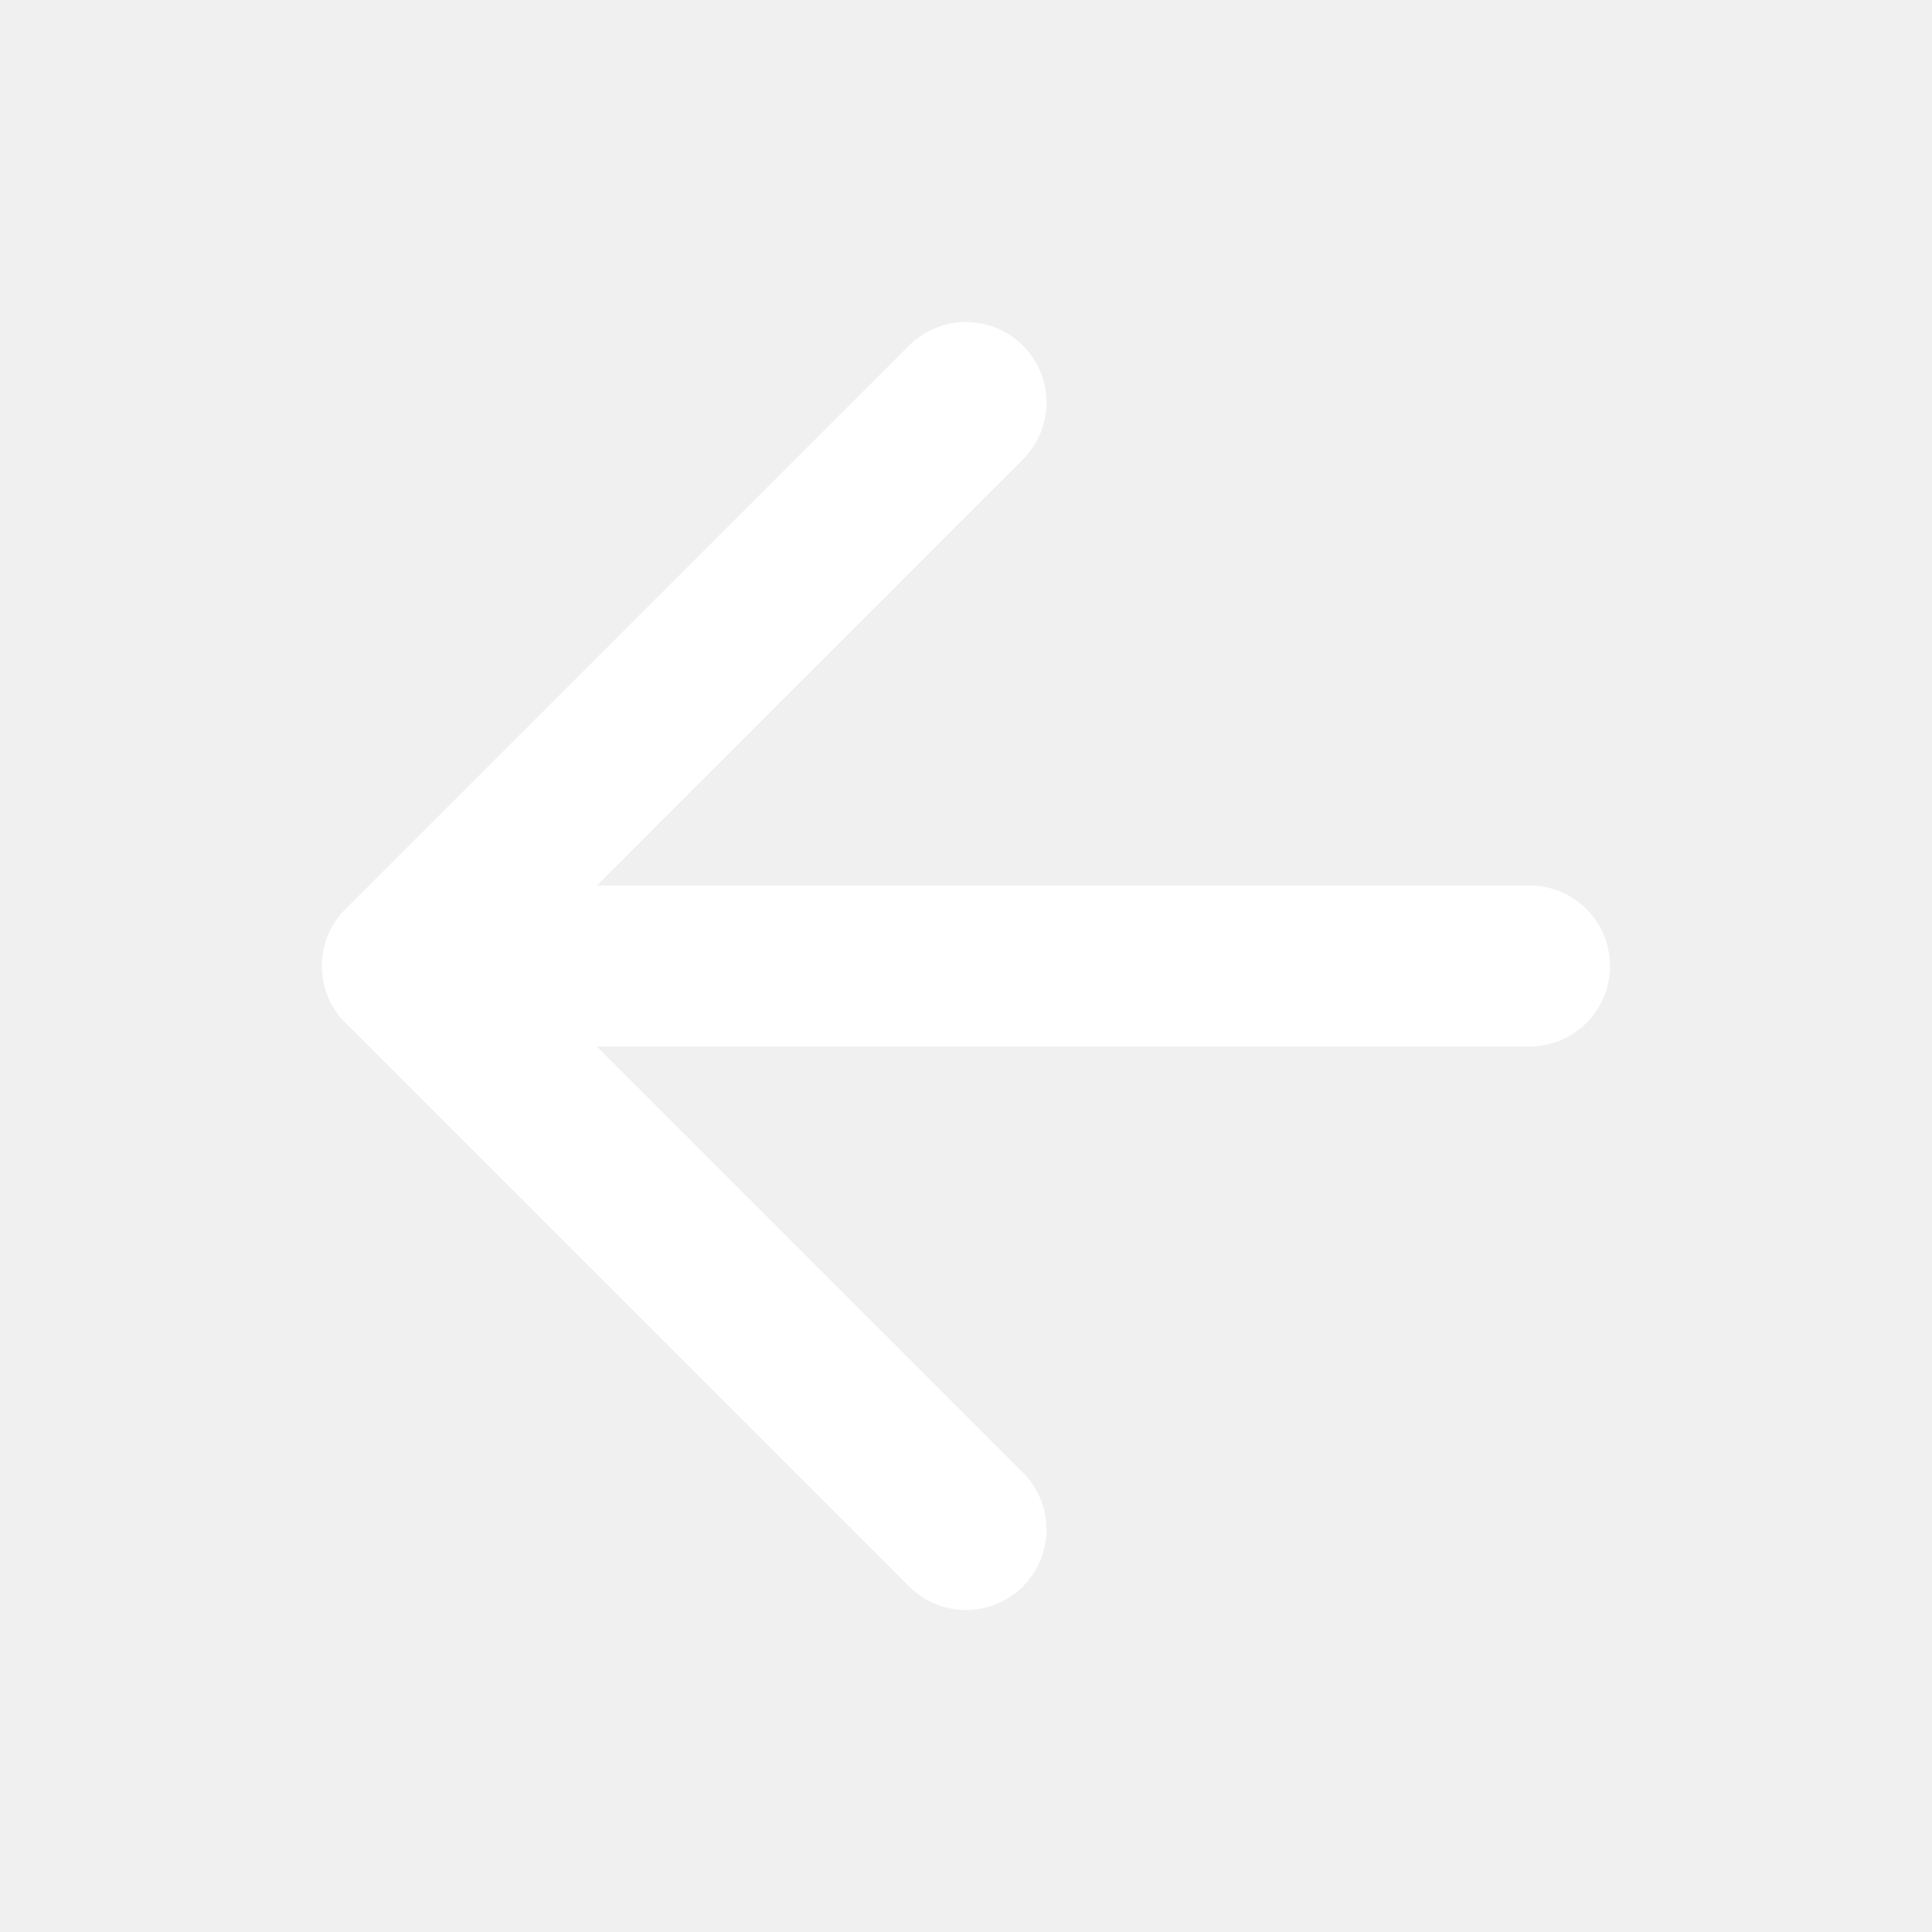
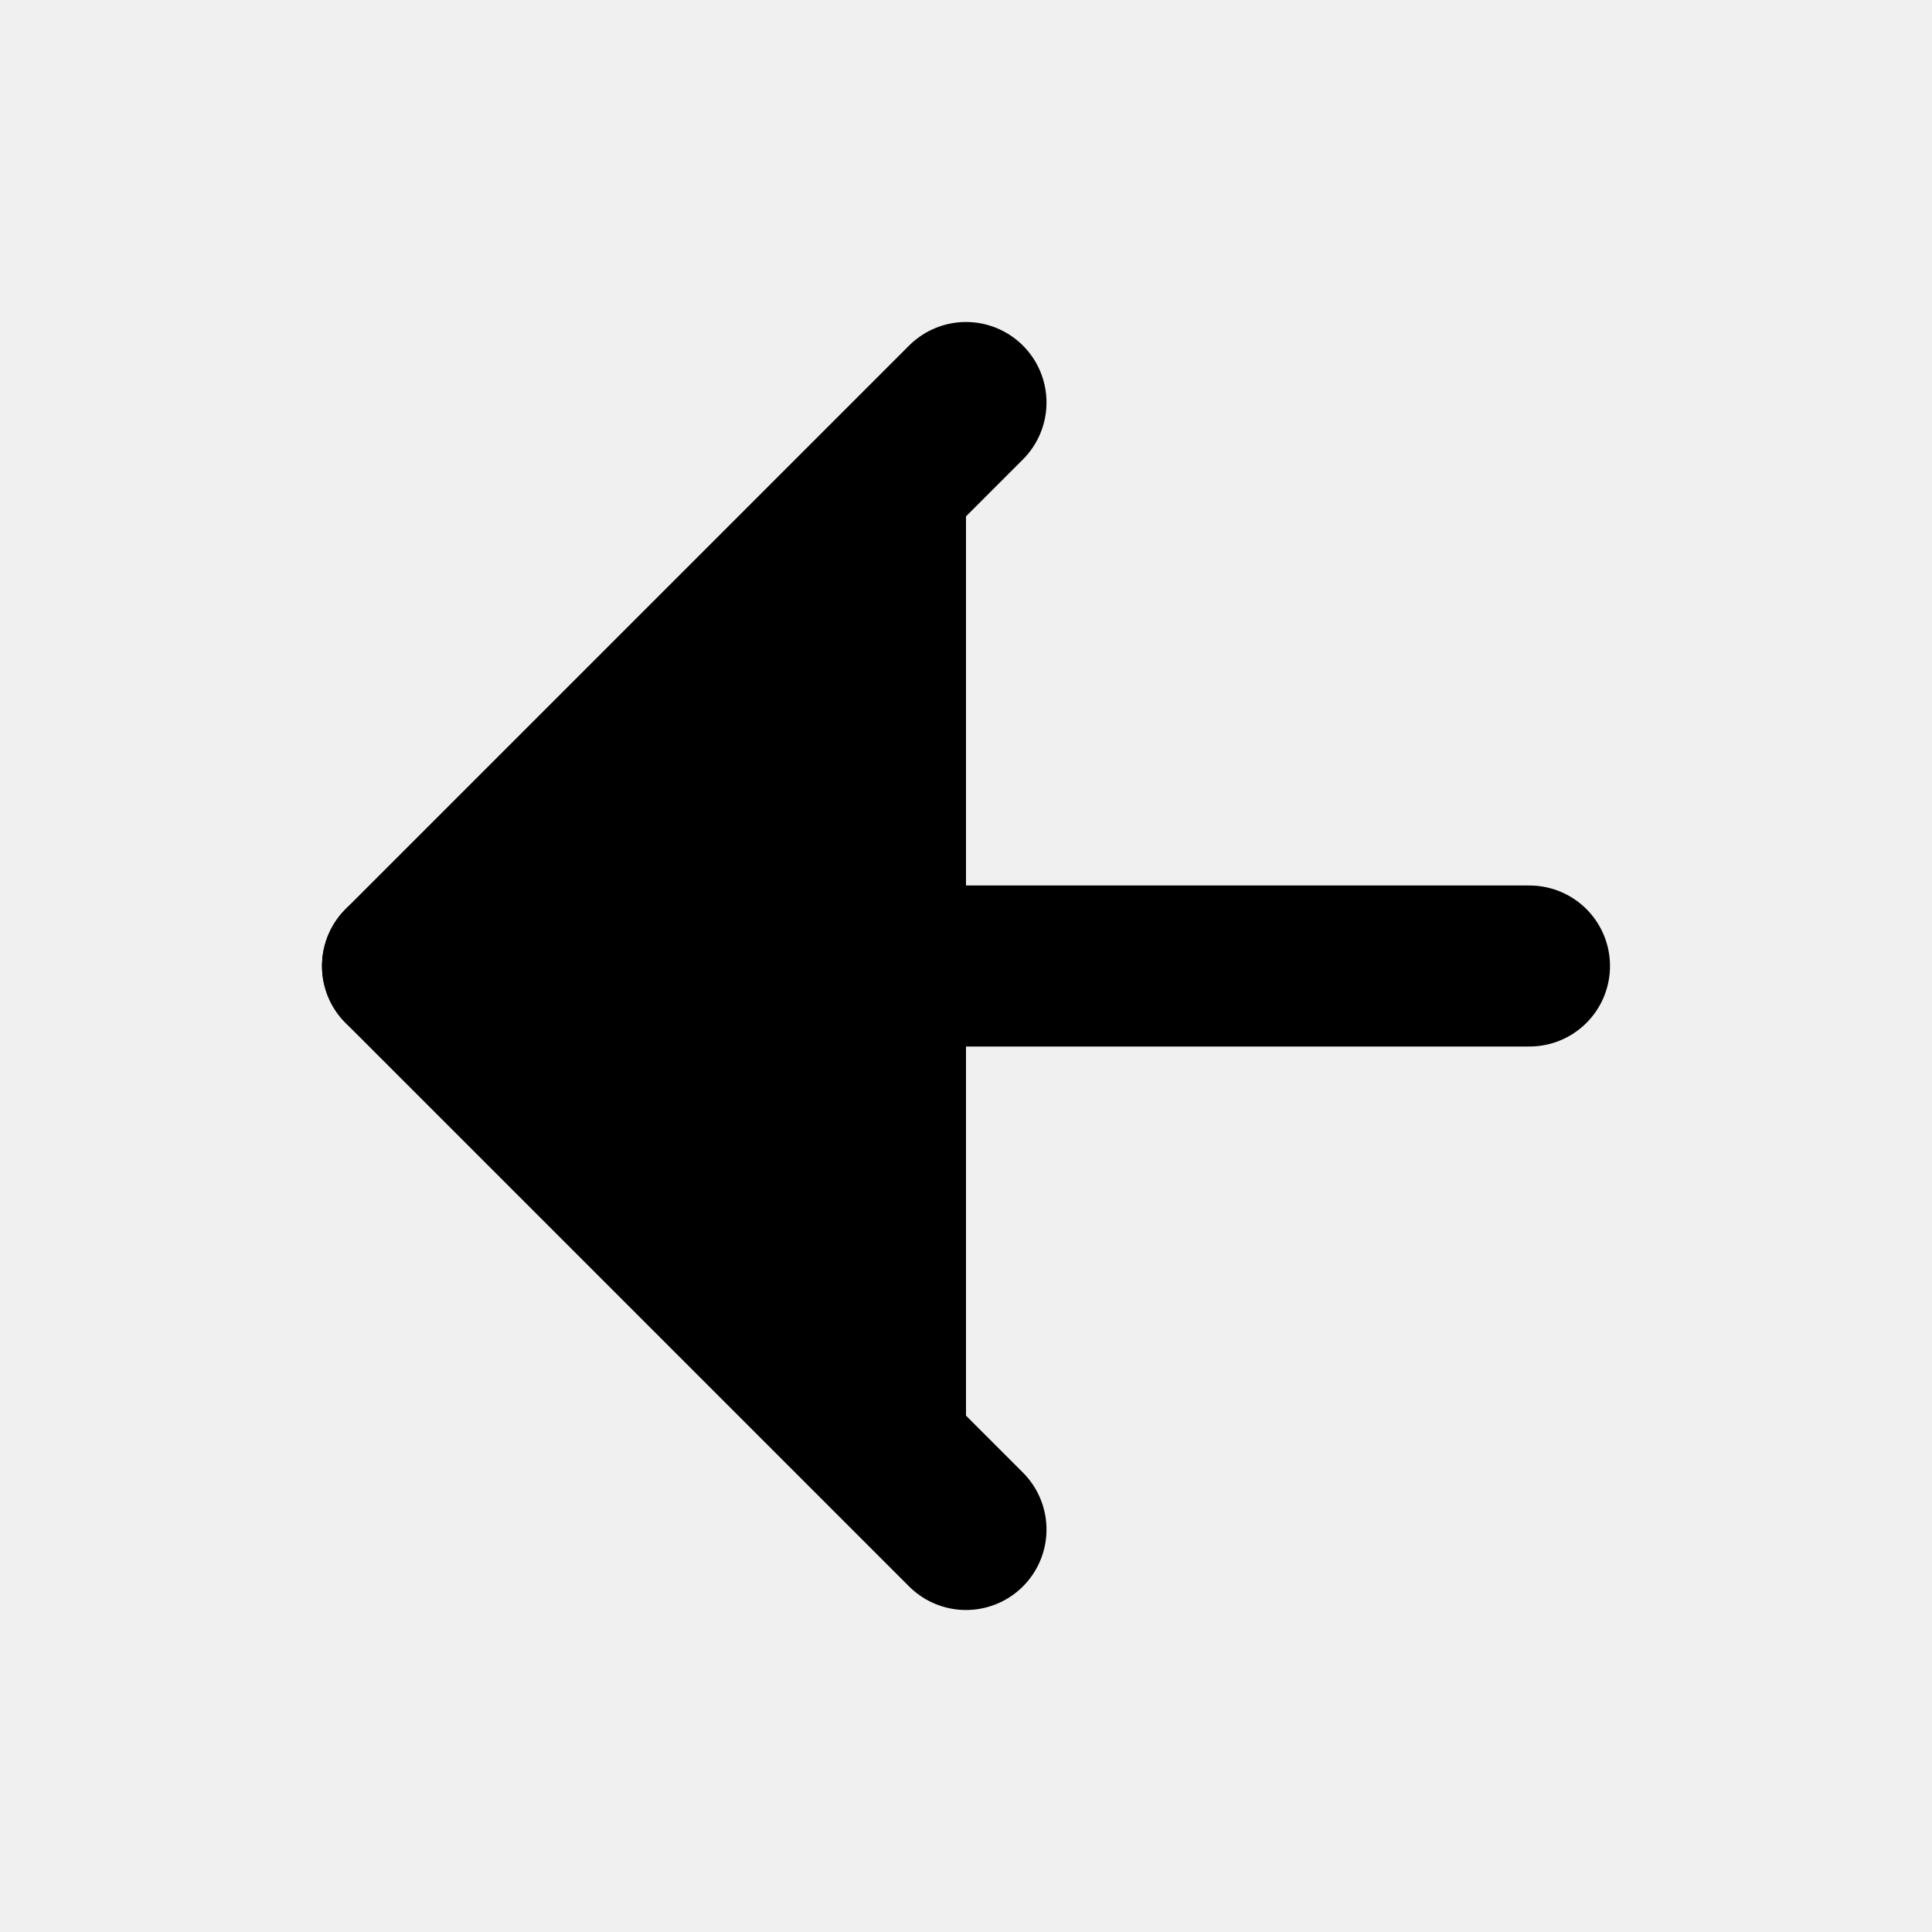
- <svg xmlns="http://www.w3.org/2000/svg" width="24" height="24" viewBox="0 0 24 24" fill="none" stroke="#fff" stroke-width="2" stroke-linecap="round" stroke-linejoin="round" class="feather feather-arrow-left">
+ <svg xmlns="http://www.w3.org/2000/svg" width="24" height="24" viewBox="0 0 24 24" fill="#000" stroke="#000" stroke-width="2" stroke-linecap="round" stroke-linejoin="round" class="feather feather-arrow-left">
  <line x1="19" y1="12" x2="5" y2="12" />
  <polyline points="12 19 5 12 12 5" />
</svg>
